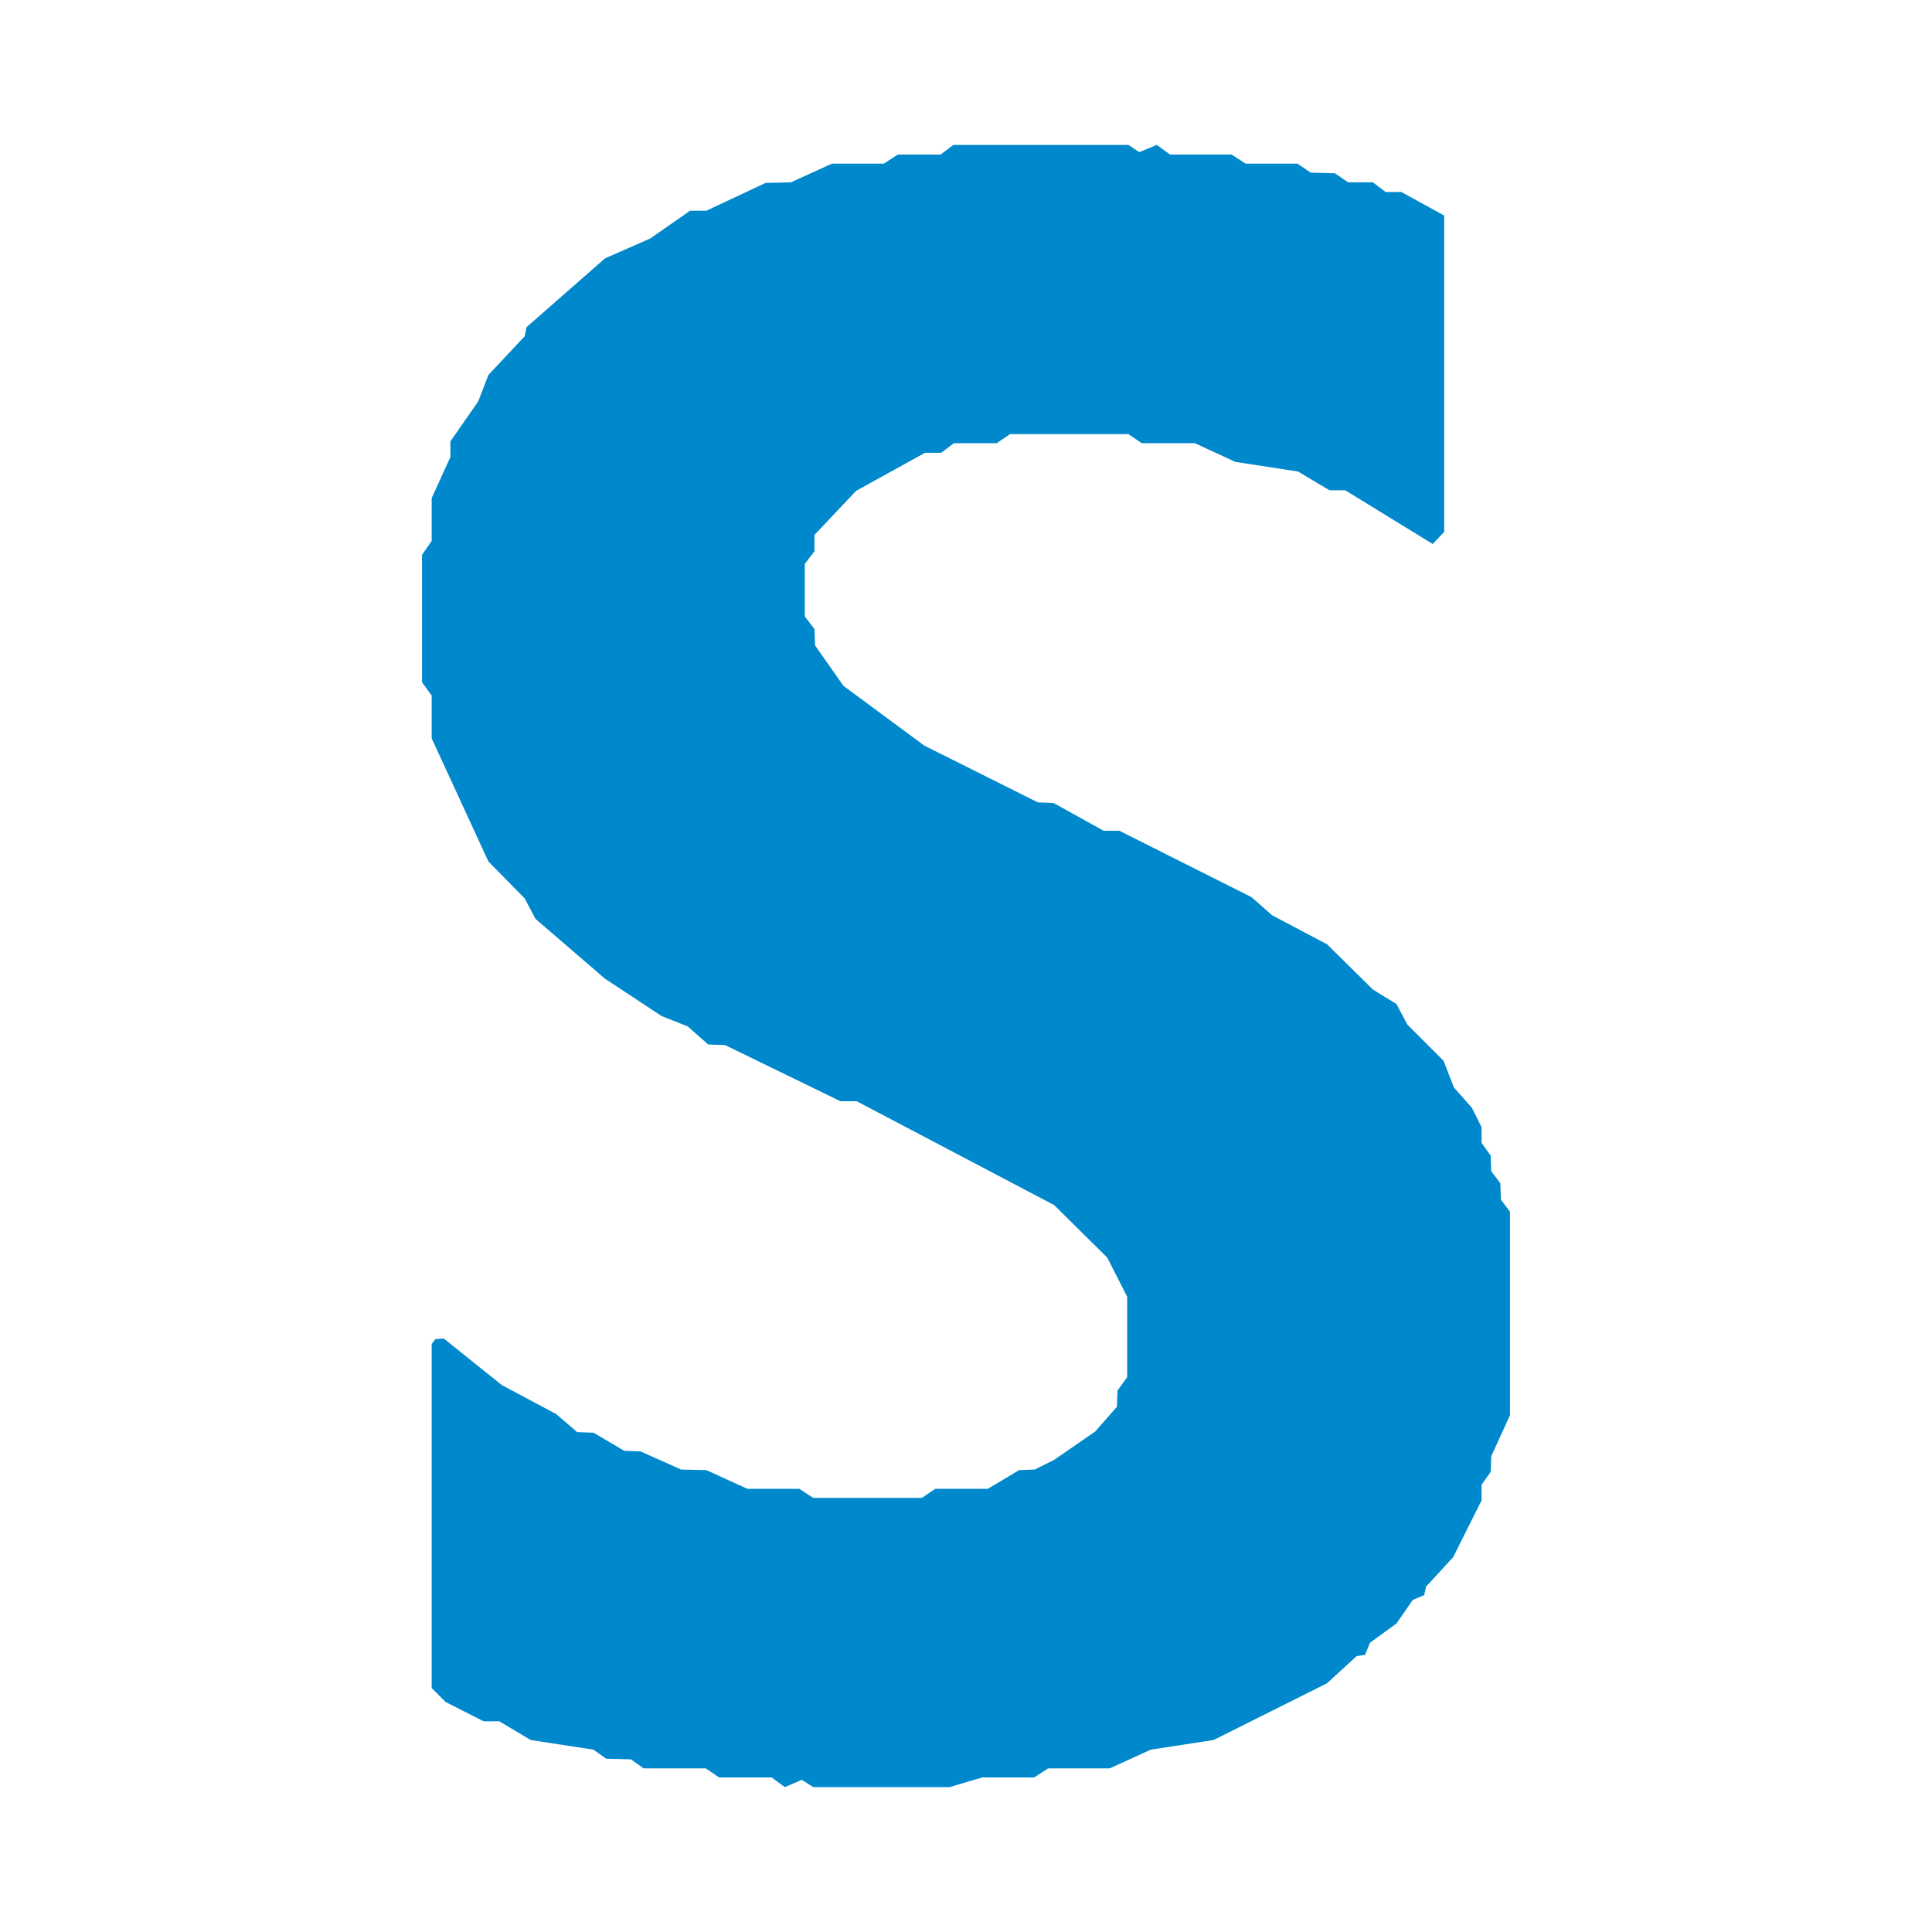
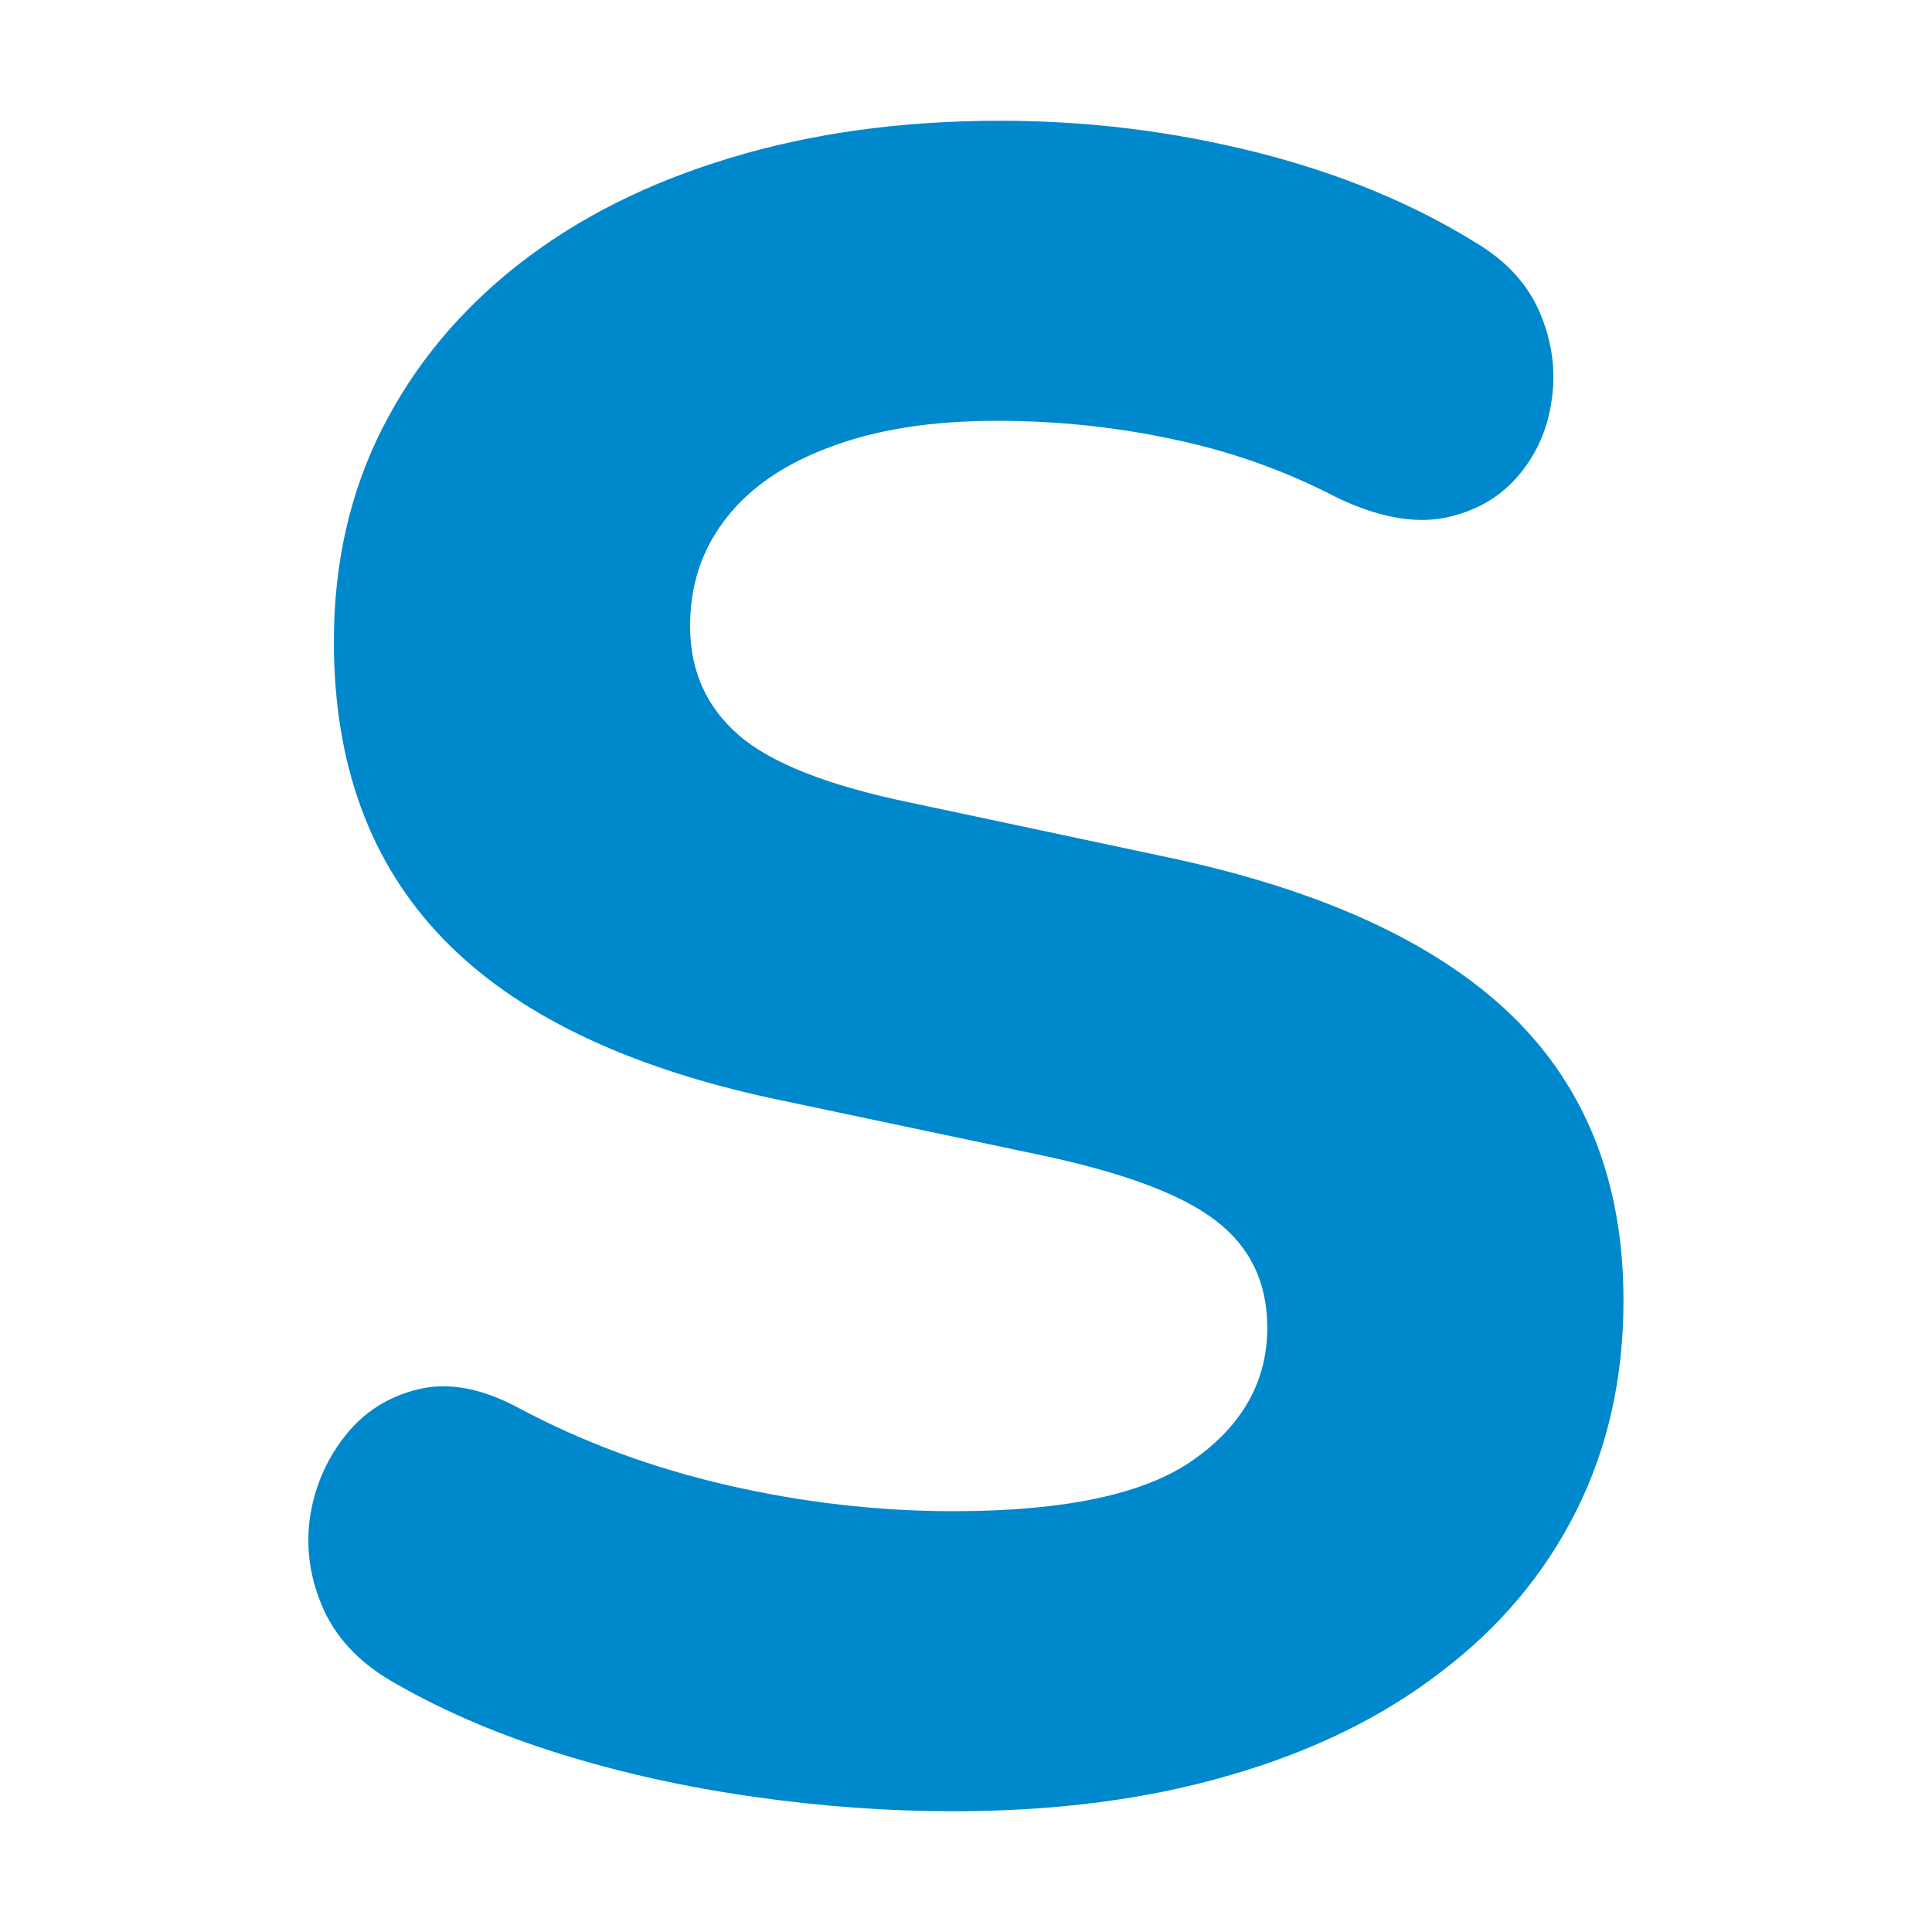
<svg xmlns="http://www.w3.org/2000/svg" viewBox="0 0 32 32">
-   <path d="M15.80,2.40L18.69,2.40L18.87,2.52L19.16,2.40L19.38,2.56L20.40,2.56L20.63,2.71L21.49,2.71L21.71,2.86L22.11,2.87L22.33,3.02L22.74,3.02L22.95,3.18L23.21,3.18L23.92,3.57L23.92,8.81L23.73,9.01L22.28,8.12L22.02,8.12L21.50,7.81L20.46,7.65L19.79,7.34L18.91,7.34L18.69,7.19L16.73,7.19L16.51,7.34L15.80,7.34L15.59,7.50L15.32,7.50L14.18,8.13L13.49,8.86L13.49,9.13L13.33,9.34L13.33,10.21L13.49,10.42L13.50,10.69L13.97,11.36L15.31,12.35L17.19,13.29L17.45,13.30L18.28,13.76L18.54,13.76L20.73,14.86L21.07,15.16L21.98,15.64L22.74,16.39L23.13,16.63L23.31,16.97L23.91,17.57L24.08,18.01L24.38,18.35L24.54,18.67L24.54,18.93L24.69,19.14L24.70,19.40L24.85,19.60L24.86,19.87L25.01,20.07L25.01,23.44L24.70,24.12L24.69,24.38L24.54,24.59L24.54,24.85L24.07,25.79L23.62,26.28L23.59,26.42L23.40,26.50L23.13,26.89L22.69,27.21L22.61,27.41L22.47,27.43L21.98,27.88L20.10,28.82L19.06,28.98L18.38,29.29L17.36,29.29L17.13,29.44L16.27,29.44L15.73,29.60L13.47,29.60L13.28,29.48L13.00,29.60L12.78,29.44L11.91,29.44L11.69,29.29L10.66,29.29L10.45,29.14L10.04,29.13L9.83,28.98L8.79,28.82L8.27,28.51L8.01,28.51L7.38,28.19L7.15,27.96L7.15,22.26L7.21,22.18L7.35,22.17L8.31,22.94L9.21,23.42L9.56,23.72L9.83,23.73L10.34,24.03L10.61,24.04L11.28,24.34L11.70,24.35L12.38,24.66L13.24,24.66L13.47,24.81L15.27,24.81L15.49,24.66L16.36,24.66L16.88,24.35L17.14,24.34L17.46,24.18L18.14,23.71L18.50,23.30L18.51,23.03L18.67,22.81L18.67,21.48L18.34,20.83L17.46,19.96L14.19,18.24L13.92,18.24L12.01,17.31L11.73,17.30L11.39,17.00L10.96,16.83L10.02,16.21L8.87,15.22L8.69,14.88L8.09,14.27L7.15,12.23L7.15,11.52L6.99,11.30L6.99,9.19L7.15,8.96L7.15,8.25L7.46,7.57L7.46,7.31L7.92,6.65L8.09,6.21L8.69,5.57L8.72,5.42L10.02,4.28L10.77,3.95L11.43,3.49L11.70,3.49L12.68,3.03L13.10,3.02L13.78,2.71L14.64,2.71L14.87,2.56L15.58,2.56L15.79,2.40Z" />
+   <path fill="#0088cc" d="M15.79 30.00Q14.16 30.00 12.48 29.76Q10.79 29.52 9.28 29.05Q7.77 28.58 6.58 27.90Q5.72 27.43 5.37 26.68Q5.03 25.94 5.13 25.16Q5.24 24.39 5.71 23.79Q6.18 23.19 6.93 23.01Q7.68 22.83 8.59 23.32Q10.18 24.17 12.05 24.60Q13.92 25.03 15.79 25.03Q18.58 25.03 19.78 24.17Q20.99 23.31 20.99 21.99Q20.99 20.87 20.14 20.22Q19.29 19.56 17.18 19.12L12.82 18.20Q9.13 17.41 7.33 15.54Q5.53 13.67 5.53 10.63Q5.53 8.68 6.33 7.10Q7.13 5.52 8.60 4.37Q10.06 3.23 12.08 2.62Q14.11 2.00 16.57 2.00Q18.73 2.00 20.80 2.52Q22.87 3.04 24.46 4.03Q25.21 4.48 25.51 5.19Q25.81 5.91 25.70 6.63Q25.60 7.36 25.13 7.90Q24.67 8.43 23.91 8.58Q23.16 8.72 22.16 8.25Q20.88 7.58 19.45 7.28Q18.02 6.97 16.51 6.97Q14.90 6.97 13.76 7.40Q12.62 7.82 12.03 8.58Q11.43 9.34 11.43 10.37Q11.43 11.48 12.24 12.18Q13.04 12.87 15.06 13.29L19.39 14.21Q23.17 15.02 25.03 16.81Q26.89 18.61 26.89 21.54Q26.89 23.46 26.11 25.02Q25.33 26.58 23.87 27.69Q22.42 28.81 20.38 29.40Q18.34 30.00 15.79 30.00Z" />
  <style>
    path { fill: #0088cc; }
    @media (prefers-color-scheme: dark) {
      path { fill: #6ab2f2; }
    }
  </style>
</svg>
